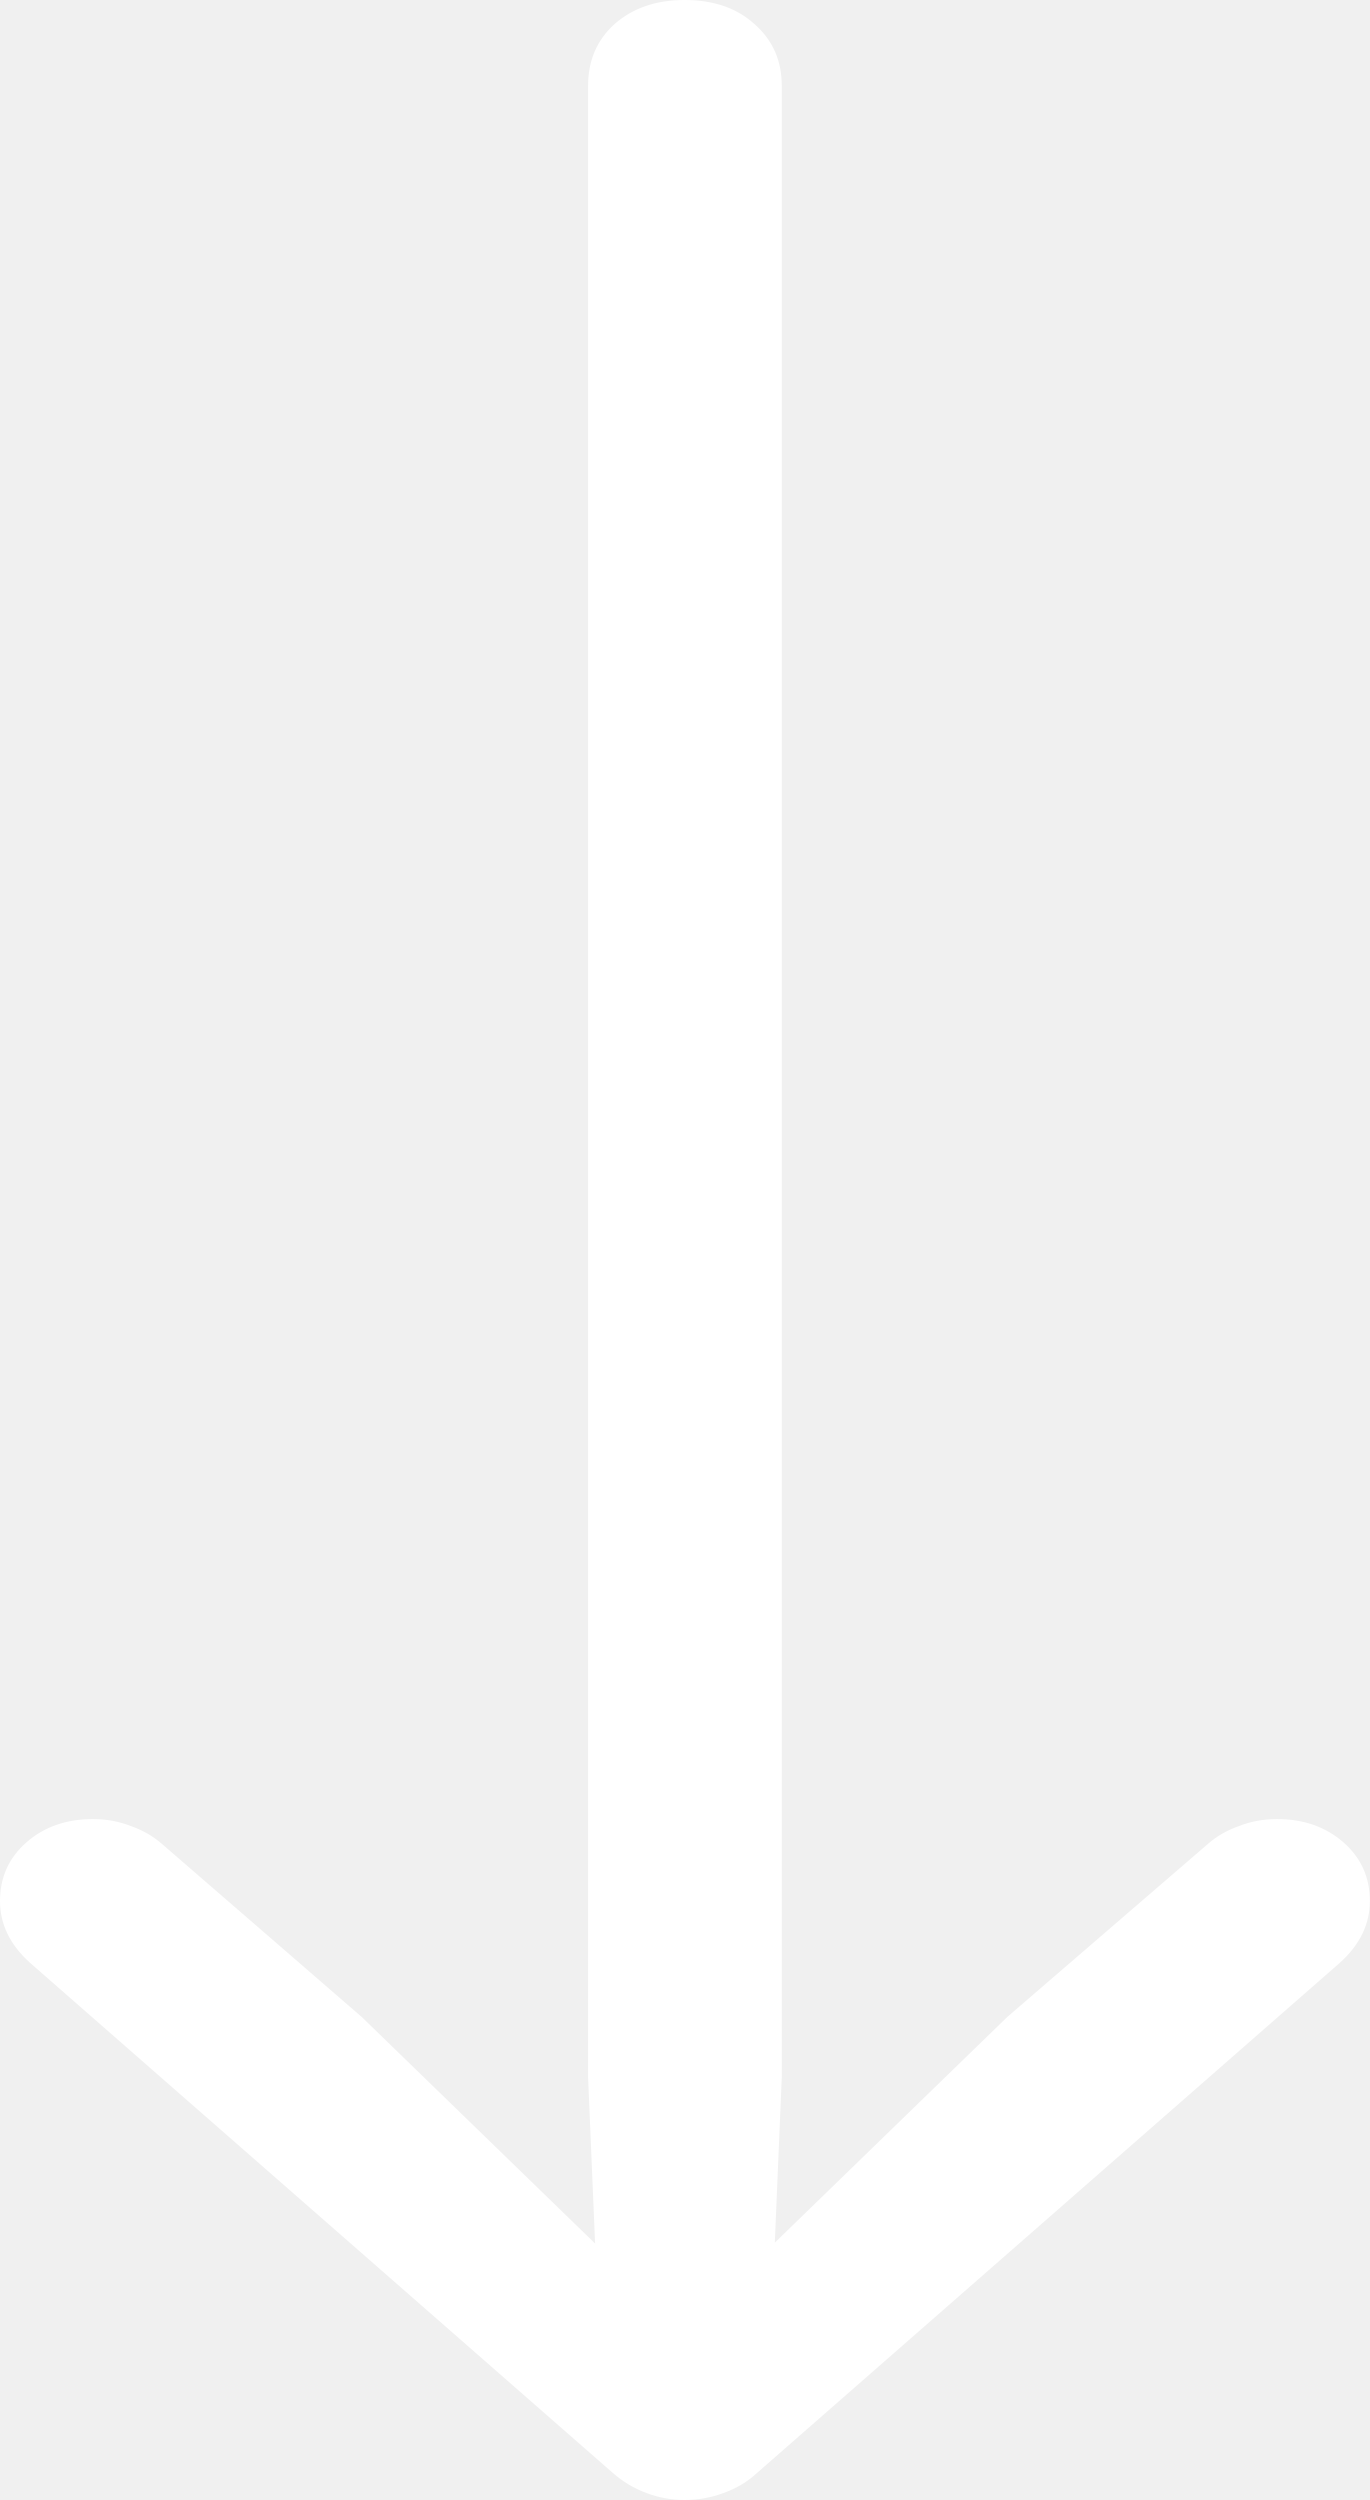
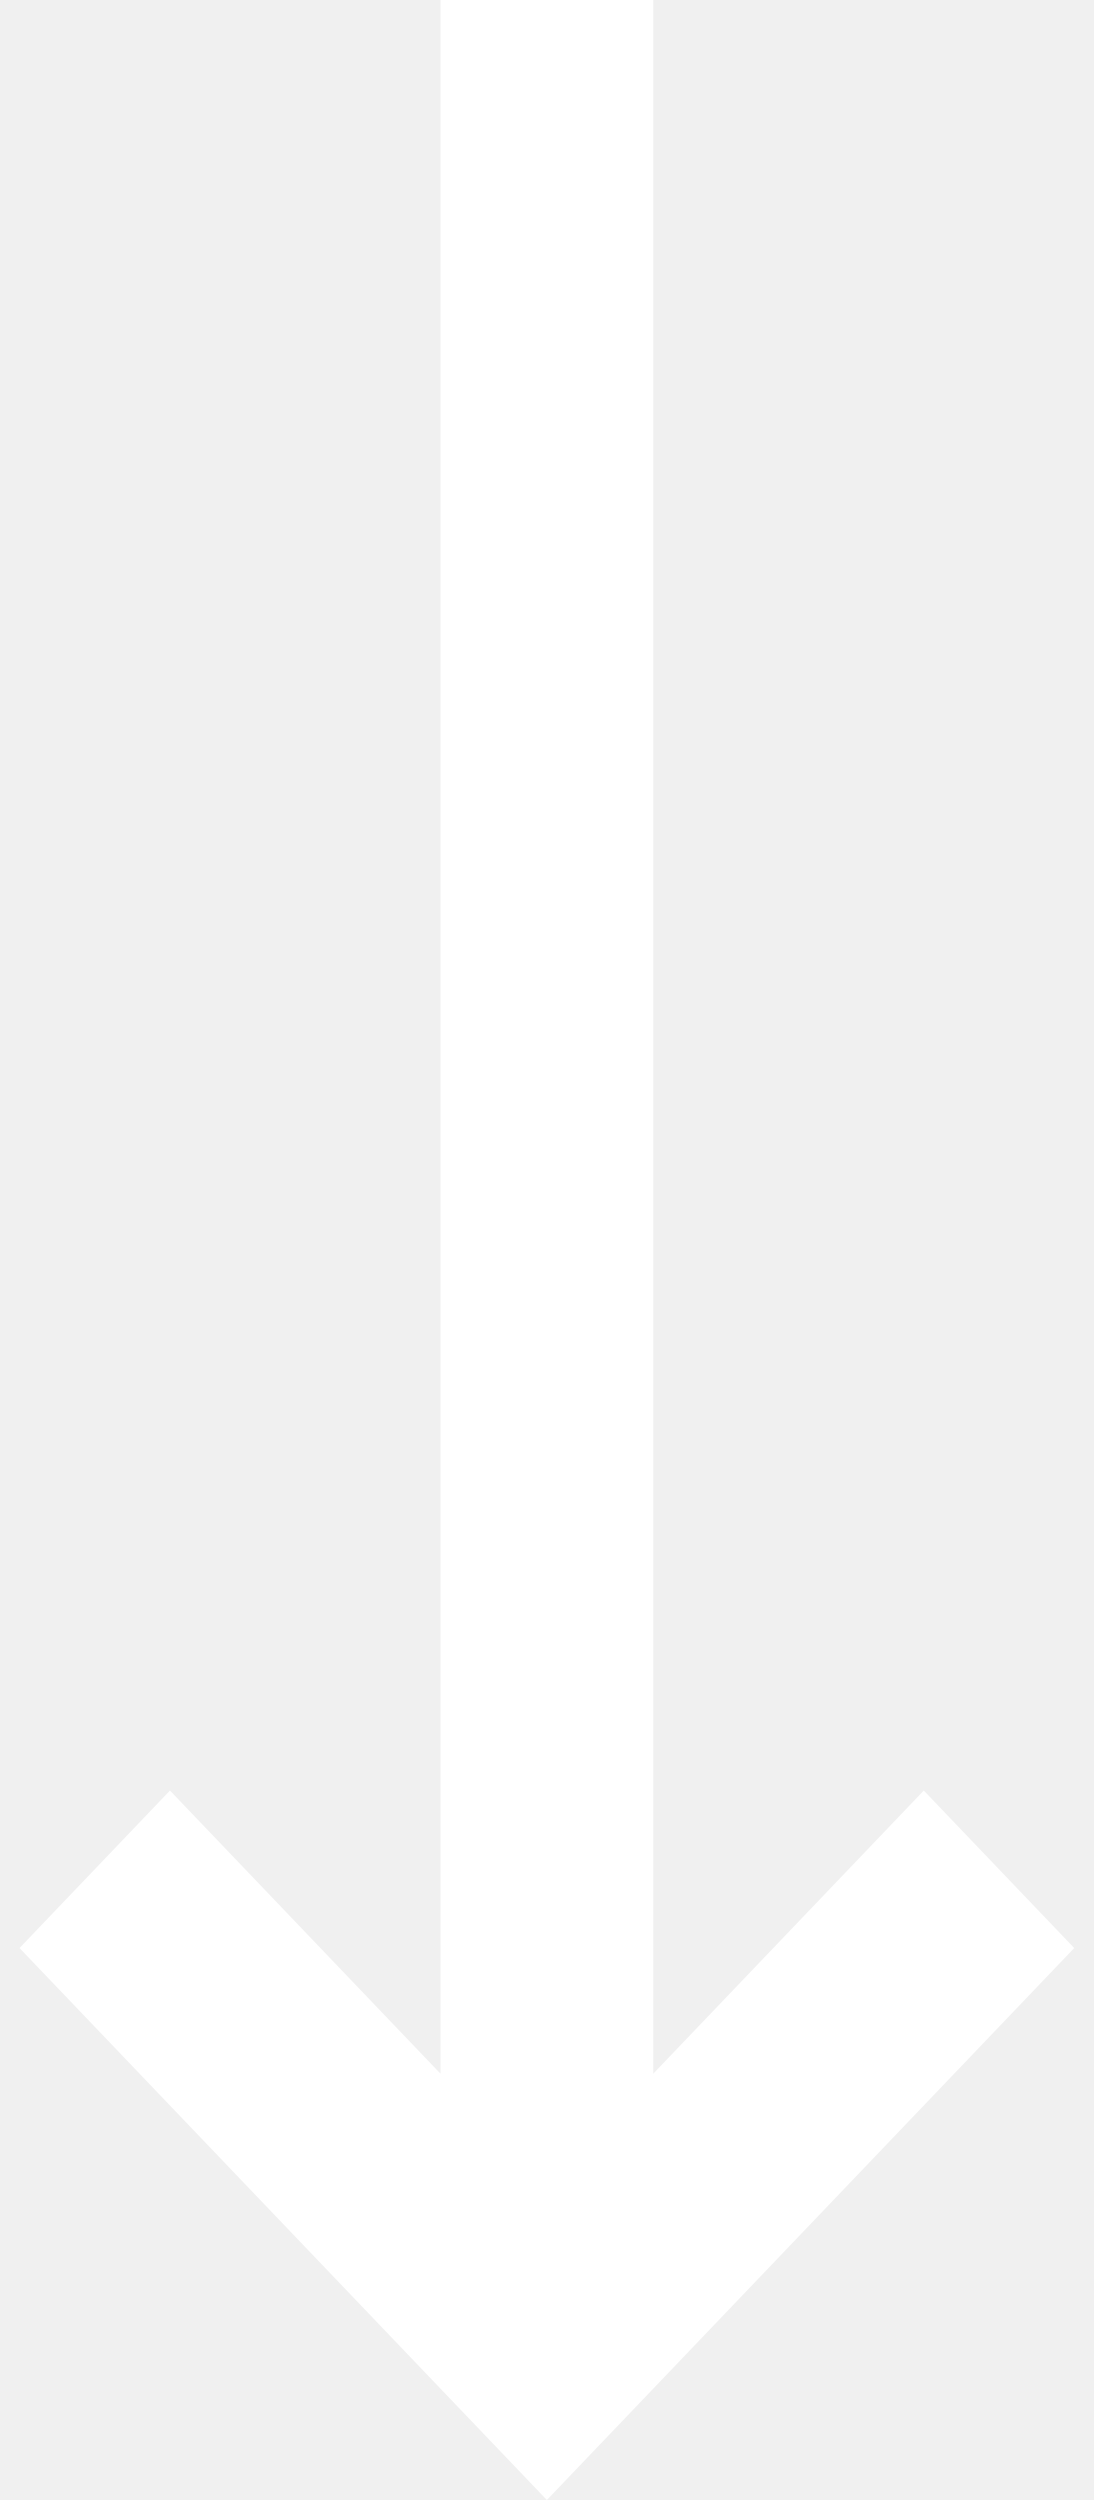
- <svg xmlns="http://www.w3.org/2000/svg" width="40" height="73" viewBox="0 0 40 73" fill="none">
-   <path d="M19.987 0C20.831 0 21.511 0.233 22.027 0.7C22.561 1.166 22.828 1.768 22.828 2.505V60.655L22.518 68.012L20.788 67.268L29.413 58.895L35.274 53.84C35.533 53.614 35.834 53.441 36.178 53.321C36.523 53.185 36.893 53.117 37.289 53.117C38.063 53.117 38.709 53.343 39.225 53.794C39.742 54.246 40 54.818 40 55.51C40 56.187 39.707 56.789 39.122 57.315L22.105 72.21C21.829 72.466 21.502 72.662 21.123 72.797C20.762 72.932 20.383 73 19.987 73C19.608 73 19.238 72.932 18.877 72.797C18.515 72.662 18.188 72.466 17.895 72.21L0.878 57.315C0.293 56.789 0 56.187 0 55.51C0 54.818 0.258 54.246 0.775 53.794C1.291 53.343 1.937 53.117 2.711 53.117C3.107 53.117 3.478 53.185 3.822 53.321C4.166 53.441 4.467 53.614 4.726 53.84L10.562 58.895L19.187 67.268L17.482 68.012L17.172 60.655V2.505C17.172 1.768 17.431 1.166 17.947 0.7C18.481 0.233 19.161 0 19.987 0Z" fill="white" />
+ <svg xmlns="http://www.w3.org/2000/svg" width="28" height="64" viewBox="0 0 28 64" fill="none">
+   <path fill-rule="evenodd" clip-rule="evenodd" d="M15.926 61.984L14 64L0.5 49.87L4.351 45.838L11.277 53.087L11.277 -7.09146e-07L16.723 -4.71062e-07L16.723 53.087L23.649 45.838L27.5 49.87L15.949 61.96L15.932 61.978L15.929 61.981L15.926 61.984Z" fill="white" />
</svg>
